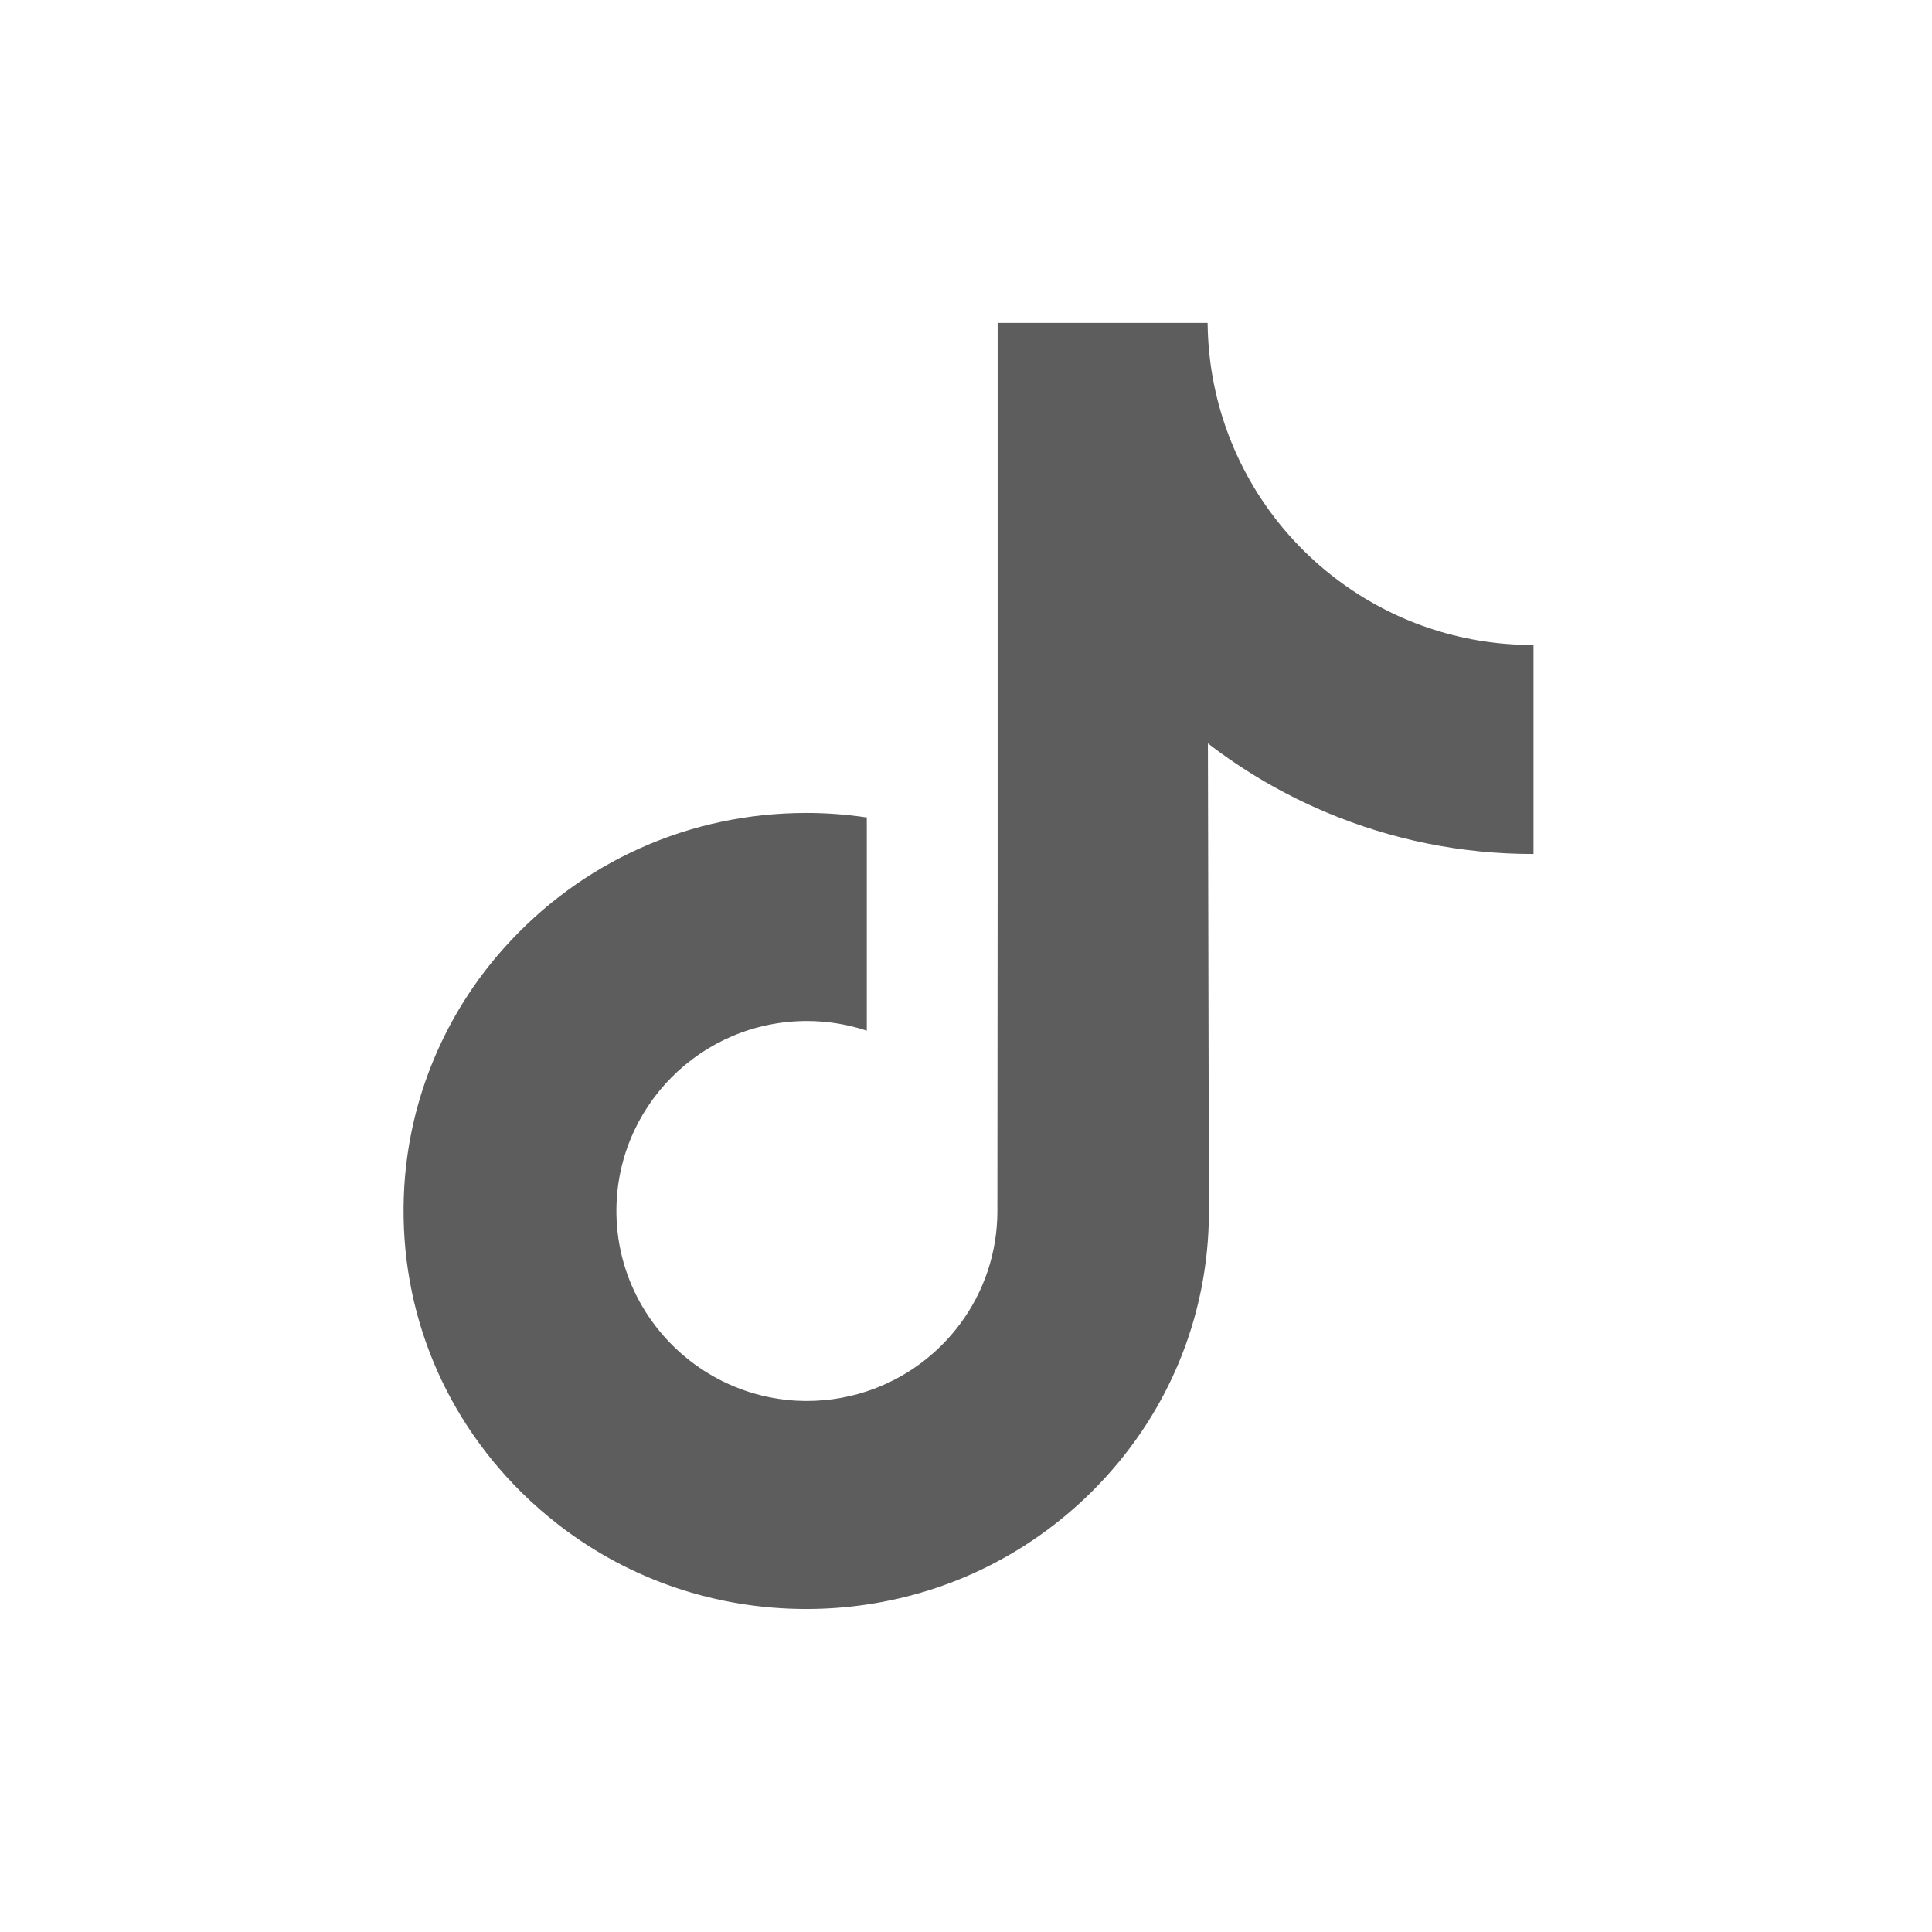
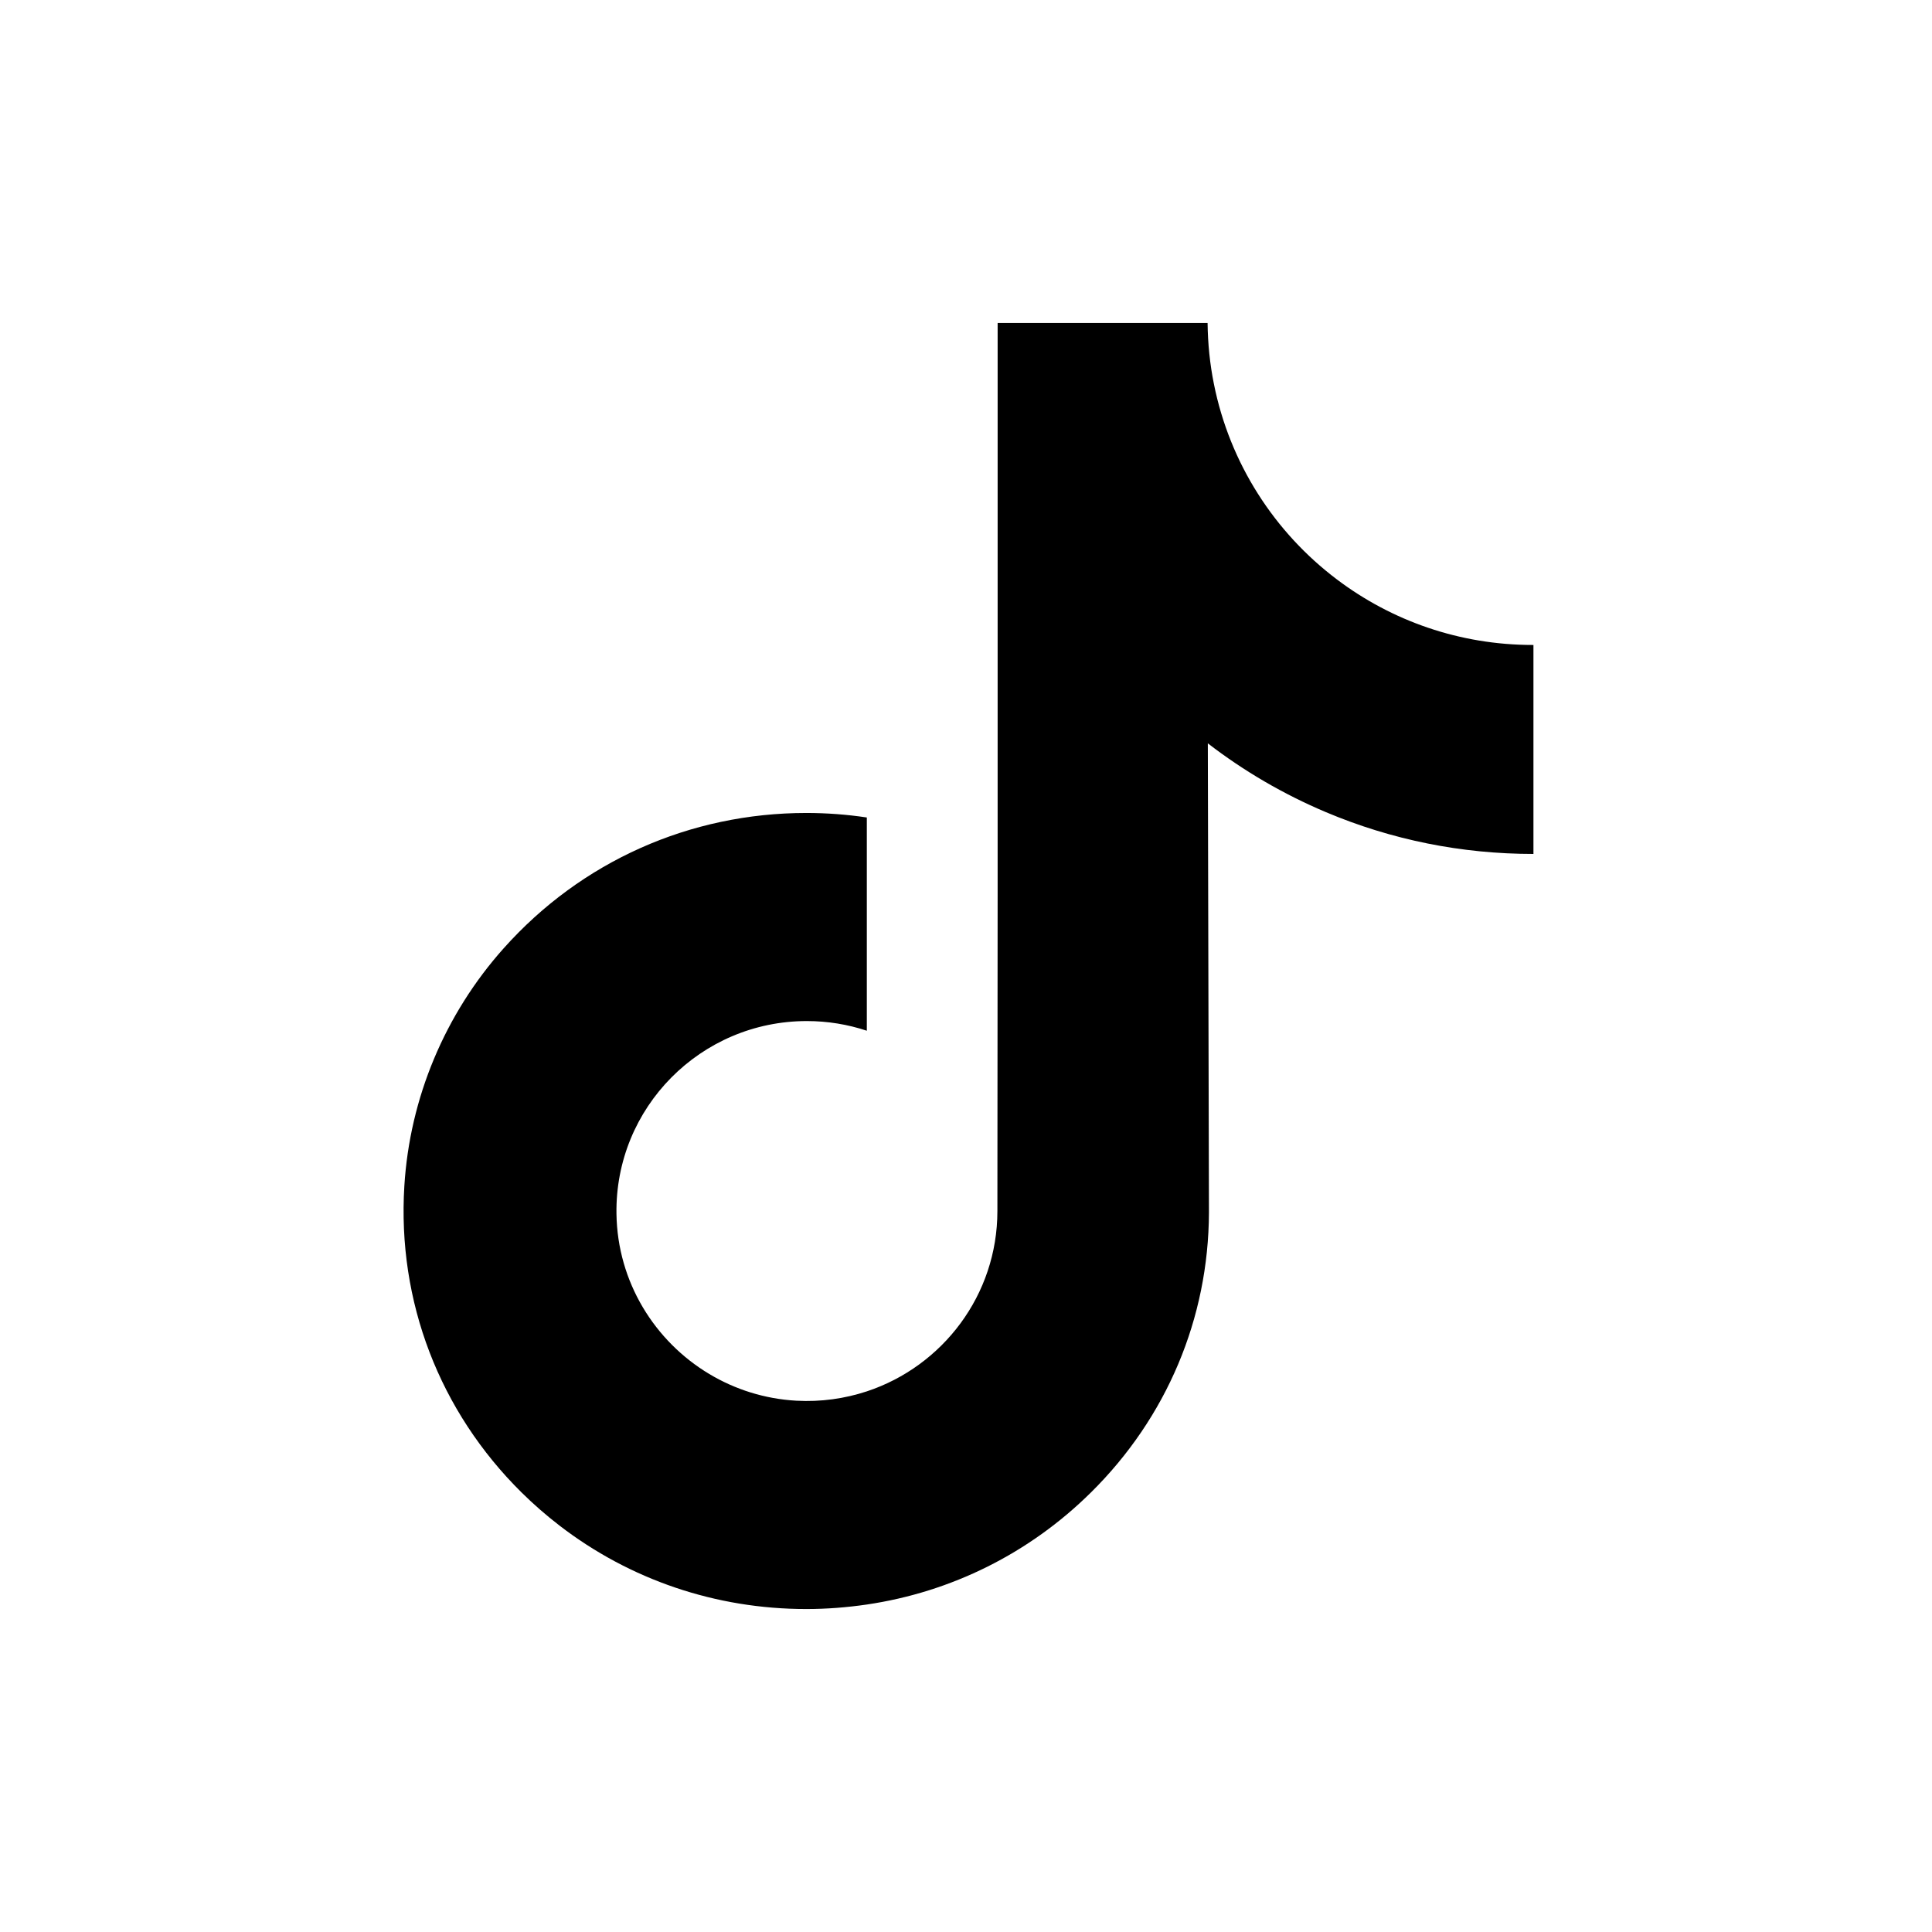
- <svg xmlns="http://www.w3.org/2000/svg" width="32" height="32" viewBox="0 0 32 32">
-   <defs>
-     <filter id="ezb37sca8a">
-       <feColorMatrix in="SourceGraphic" values="0 0 0 0 0.11 0 0 0 0 0.11 0 0 0 0 0.11 0 0 0 1 0" />
-     </filter>
-   </defs>
-   <g fill="none" fill-rule="evenodd">
-     <g>
-       <g>
-         <g>
-           <g filter="url(#ezb37sca8a)" transform="translate(-1386 -2522) translate(0 2342) translate(794 180) translate(592)">
-             <g>
-               <path fill="#000" fill-rule="nonzero" d="M18.722 5.35c-1.218 0-2.341-.404-3.243-1.084-1.035-.78-1.778-1.924-2.04-3.243-.066-.326-.1-.662-.104-1.007H9.857V9.52l-.004 5.205c0 1.392-.906 2.572-2.163 2.987-.364.12-.758.177-1.168.155-.523-.03-1.014-.187-1.44-.442-.907-.543-1.522-1.527-1.539-2.652-.026-1.76 1.397-3.195 3.155-3.195.347 0 .68.057.992.16V8.207c-.329-.05-.664-.075-1.003-.075-1.924 0-3.724.8-5.01 2.242C.703 11.463.12 12.852.03 14.31c-.117 1.914.583 3.733 1.941 5.076.2.197.41.38.629.549 1.164.896 2.588 1.382 4.088 1.382.338 0 .673-.025 1.002-.074 1.401-.208 2.694-.849 3.714-1.857 1.253-1.239 1.946-2.883 1.953-4.634L13.34 6.98c.598.461 1.252.843 1.954 1.139 1.09.46 2.248.694 3.439.693V5.35h-.01z" transform="translate(6.667 5.333)" />
-             </g>
-           </g>
-         </g>
-       </g>
-     </g>
+ <svg xmlns="http://www.w3.org/2000/svg" width="24" height="24" viewBox="0 0 24 24">
+   <g fill-rule="evenodd">
+     <path d="M19.041 8.012c-.913 0-1.755-.302-2.432-.813-.776-.585-1.333-1.443-1.53-2.432-.049-.244-.075-.496-.078-.755h-2.608v7.128l-.003 3.904c0 1.043-.68 1.928-1.622 2.24-.274.09-.569.133-.876.116-.393-.022-.76-.14-1.08-.331-.68-.407-1.142-1.145-1.154-1.99-.02-1.32 1.047-2.395 2.365-2.395.26 0 .51.042.745.12v-2.649c-.247-.037-.498-.056-.752-.056-1.444 0-2.794.6-3.759 1.681-.73.817-1.167 1.86-1.234 2.952-.089 1.436.437 2.8 1.455 3.807.15.148.307.285.472.412.873.672 1.94 1.037 3.066 1.037.254 0 .505-.02.752-.056 1.05-.155 2.02-.636 2.785-1.393.94-.929 1.46-2.162 1.465-3.475l-.014-5.83c.449.346.94.632 1.465.854.819.346 1.687.52 2.58.52V8.012h-.008z" />
  </g>
</svg>
